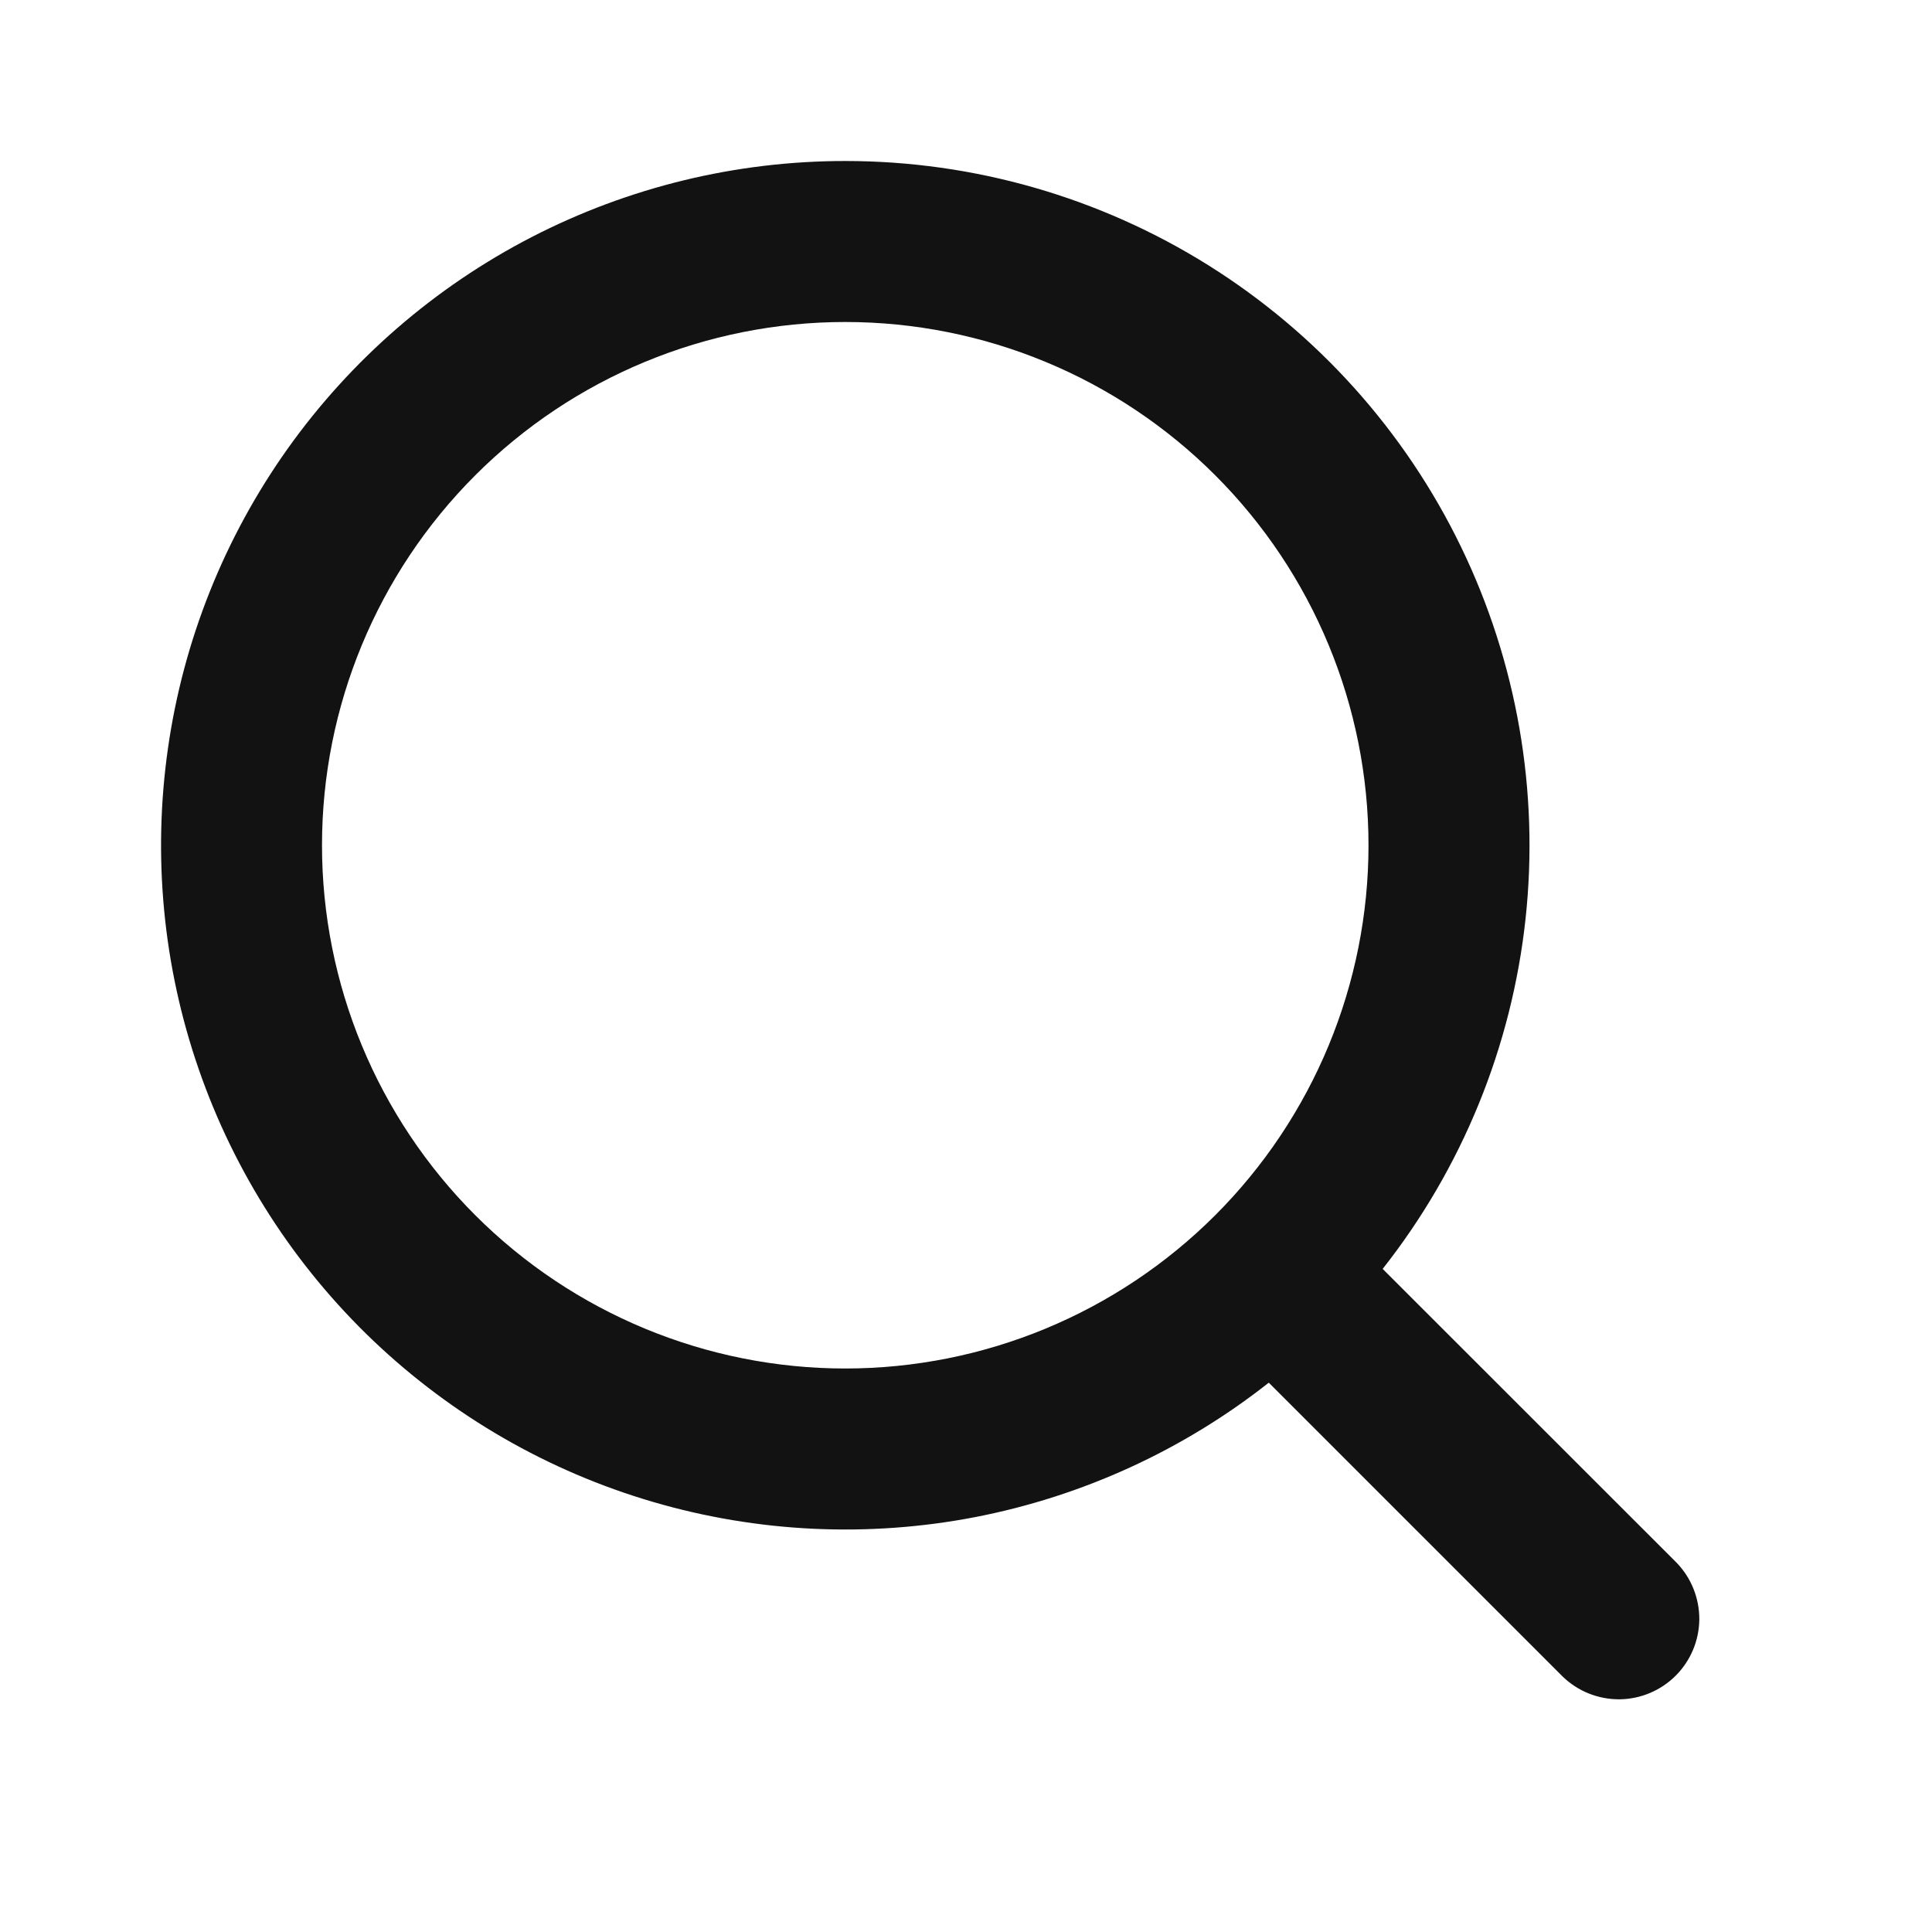
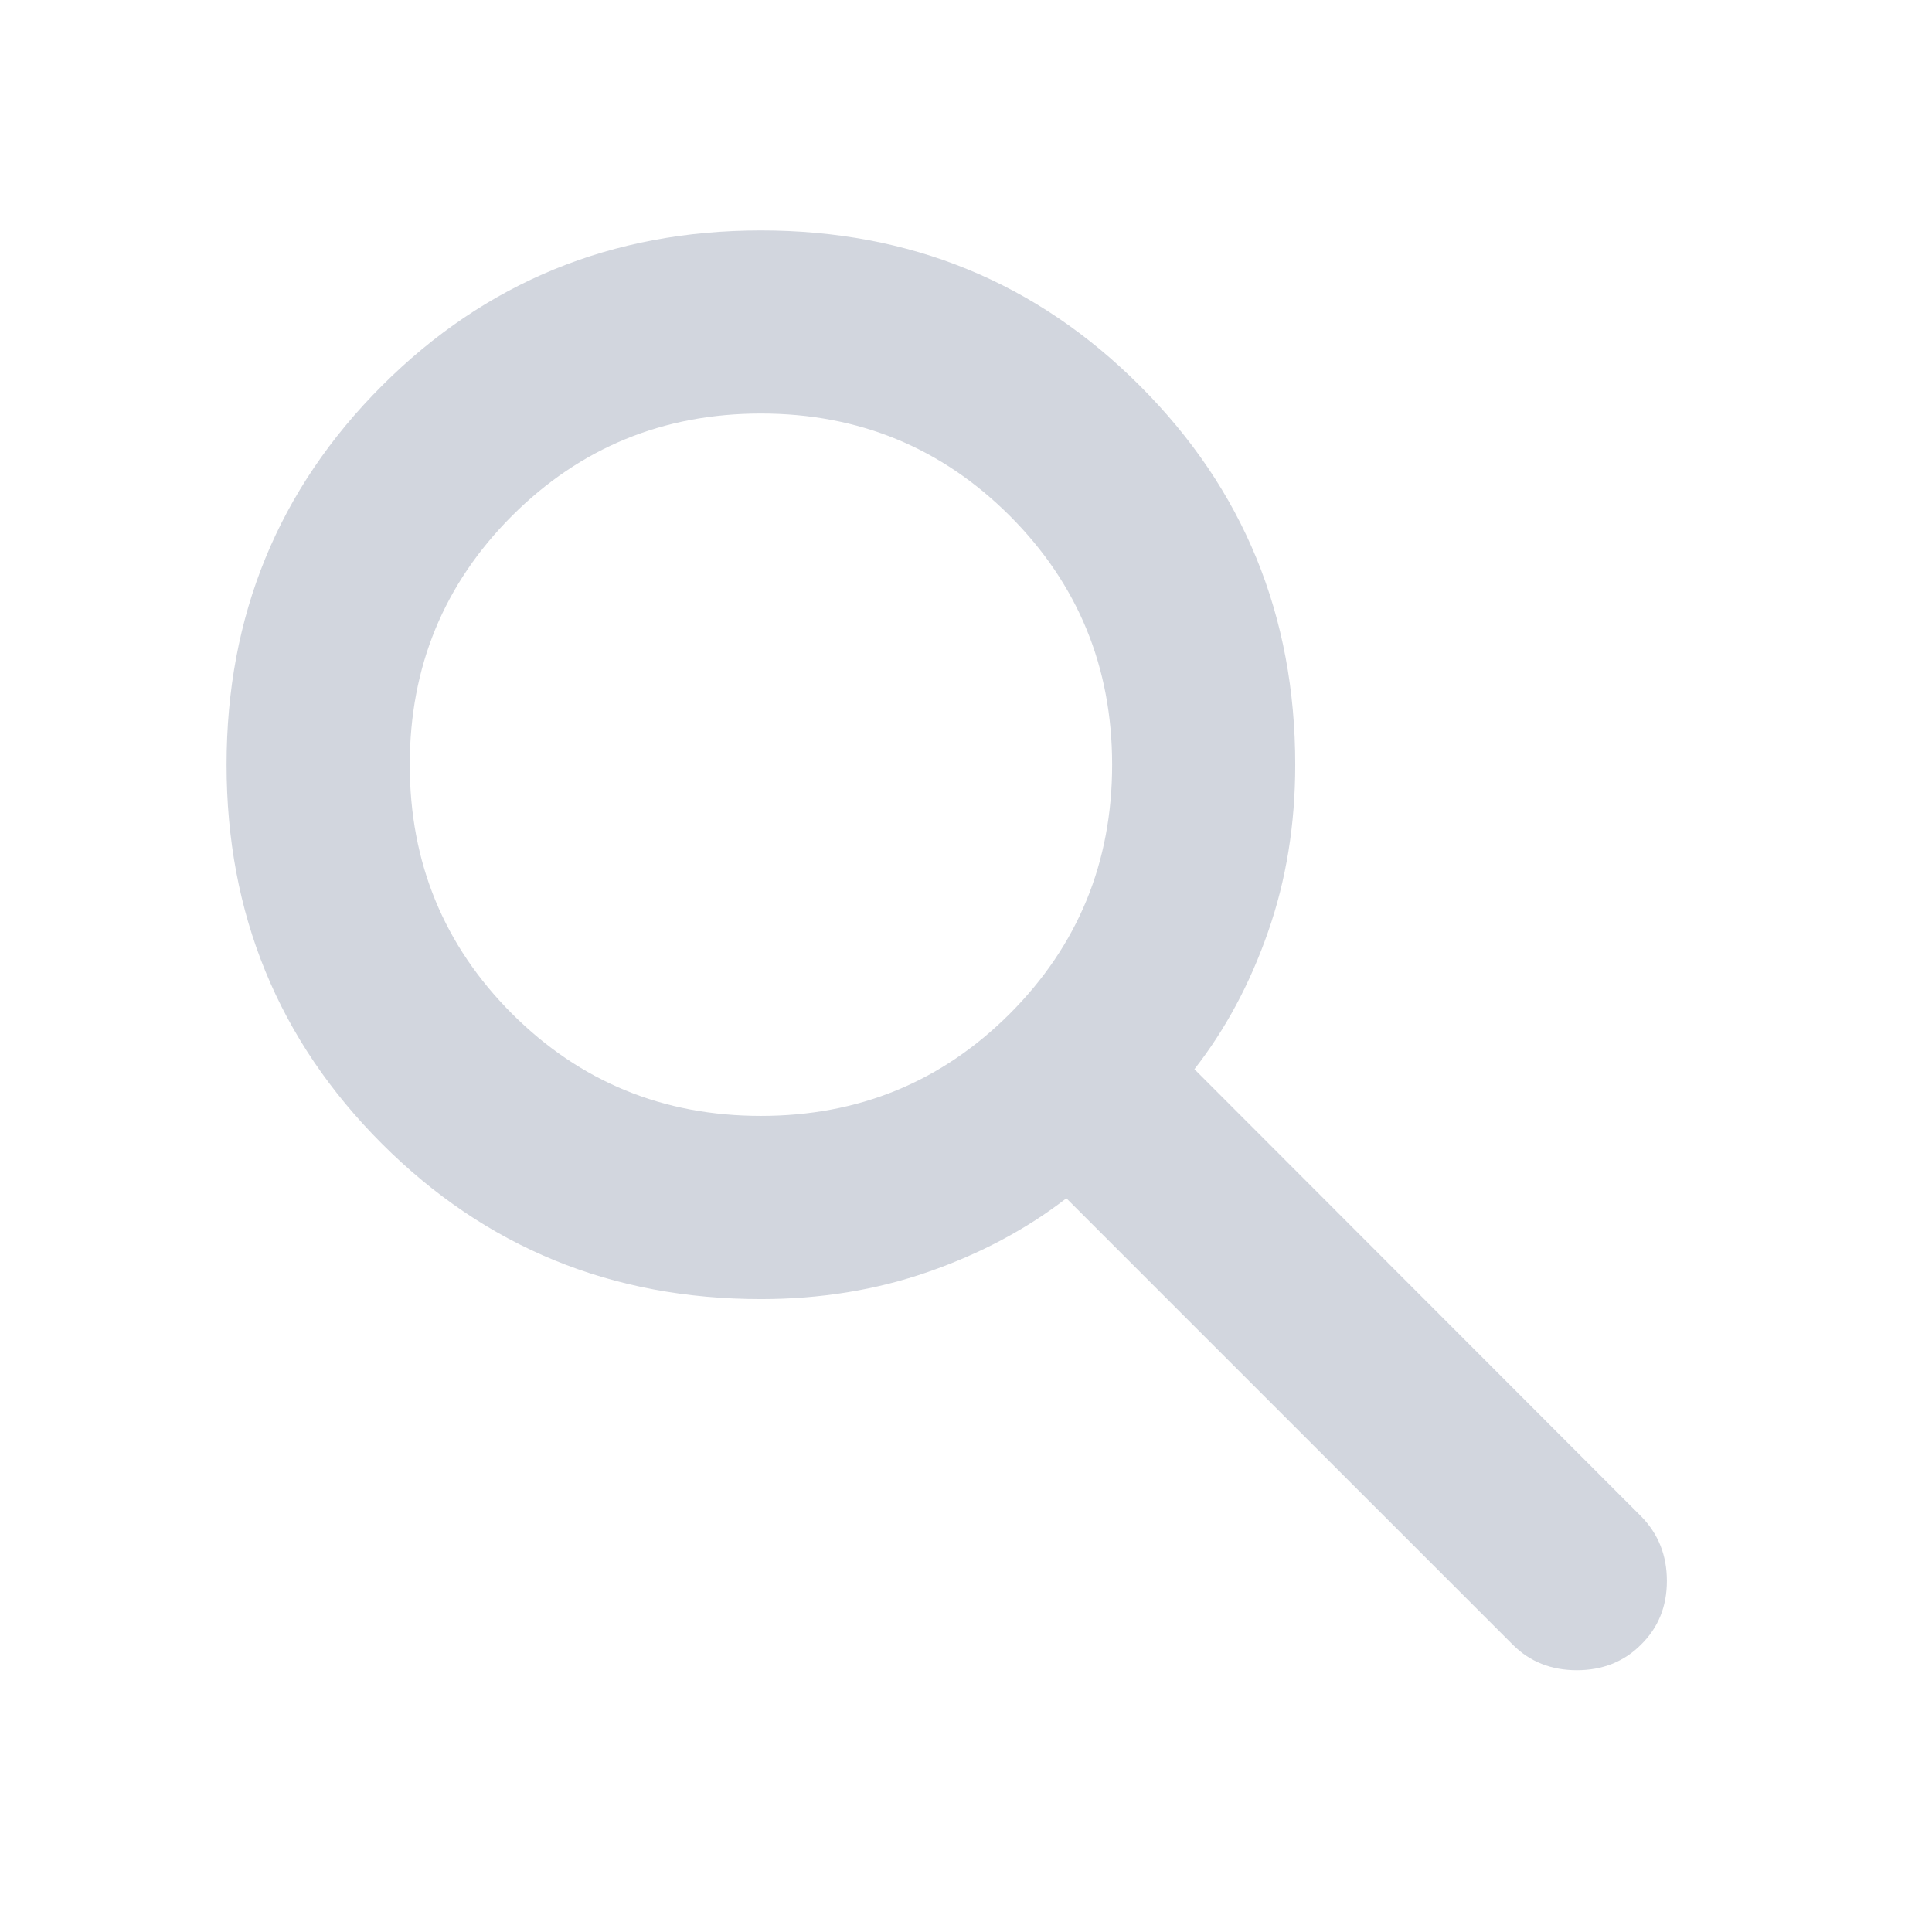
- <svg xmlns="http://www.w3.org/2000/svg" width="18" height="18" viewBox="0 0 18 18" fill="none">
-   <path fill-rule="evenodd" clip-rule="evenodd" d="M7.875 1.5C6.858 1.5 5.857 1.743 4.953 2.209C4.05 2.675 3.271 3.351 2.681 4.179C2.092 5.007 1.709 5.964 1.565 6.971C1.421 7.977 1.519 9.003 1.852 9.963C2.185 10.924 2.743 11.791 3.479 12.492C4.216 13.193 5.109 13.708 6.084 13.993C7.06 14.279 8.09 14.327 9.088 14.134C10.086 13.94 11.023 13.511 11.821 12.882L14.56 15.621C14.702 15.758 14.891 15.833 15.088 15.832C15.285 15.83 15.473 15.751 15.612 15.612C15.751 15.473 15.83 15.285 15.832 15.088C15.833 14.891 15.758 14.702 15.621 14.56L12.882 11.822C13.623 10.882 14.084 9.752 14.213 8.562C14.342 7.372 14.133 6.17 13.611 5.093C13.089 4.016 12.274 3.108 11.259 2.472C10.245 1.837 9.072 1.5 7.875 1.5ZM3 7.875C3 6.582 3.514 5.342 4.428 4.428C5.342 3.514 6.582 3 7.875 3C9.168 3 10.408 3.514 11.322 4.428C12.236 5.342 12.75 6.582 12.75 7.875C12.75 9.168 12.236 10.408 11.322 11.322C10.408 12.236 9.168 12.75 7.875 12.75C6.582 12.75 5.342 12.236 4.428 11.322C3.514 10.408 3 9.168 3 7.875Z" fill="#121212" />
+ <svg xmlns="http://www.w3.org/2000/svg" width="22" height="22" viewBox="0 0 22 22" fill="none">
+   <mask id="mask0_653_138" style="mask-type:alpha" maskUnits="userSpaceOnUse" x="0" y="0" width="22" height="22">
+     <rect width="22" height="22" fill="#D9D9D9" />
+   </mask>
+   <g mask="url(#mask0_653_138)">
+     <path d="M8.665 14.793C6.967 14.793 5.528 14.203 4.349 13.024C3.17 11.845 2.58 10.406 2.58 8.708C2.58 7.01 3.17 5.572 4.349 4.393C5.528 3.214 6.967 2.624 8.665 2.624C10.363 2.624 11.802 3.214 12.98 4.393C14.16 5.572 14.749 7.01 14.749 8.708C14.749 9.388 14.646 10.023 14.439 10.613C14.233 11.204 13.953 11.724 13.601 12.175L18.691 17.27C18.884 17.468 18.981 17.712 18.981 18.002C18.981 18.293 18.883 18.535 18.685 18.729C18.492 18.922 18.248 19.019 17.956 19.019C17.663 19.019 17.42 18.922 17.227 18.729L12.143 13.645C11.688 13.997 11.164 14.276 10.57 14.483C9.976 14.69 9.341 14.793 8.665 14.793ZM8.665 12.707C9.778 12.707 10.722 12.319 11.499 11.543C12.275 10.766 12.664 9.821 12.664 8.708C12.664 7.595 12.275 6.651 11.499 5.874C10.722 5.098 9.778 4.709 8.665 4.709C7.552 4.709 6.607 5.098 5.83 5.874C5.054 6.651 4.666 7.595 4.666 8.708C4.666 9.821 5.054 10.766 5.83 11.543C6.607 12.319 7.552 12.707 8.665 12.707Z" fill="#D2D6DE" />
+   </g>
</svg>
